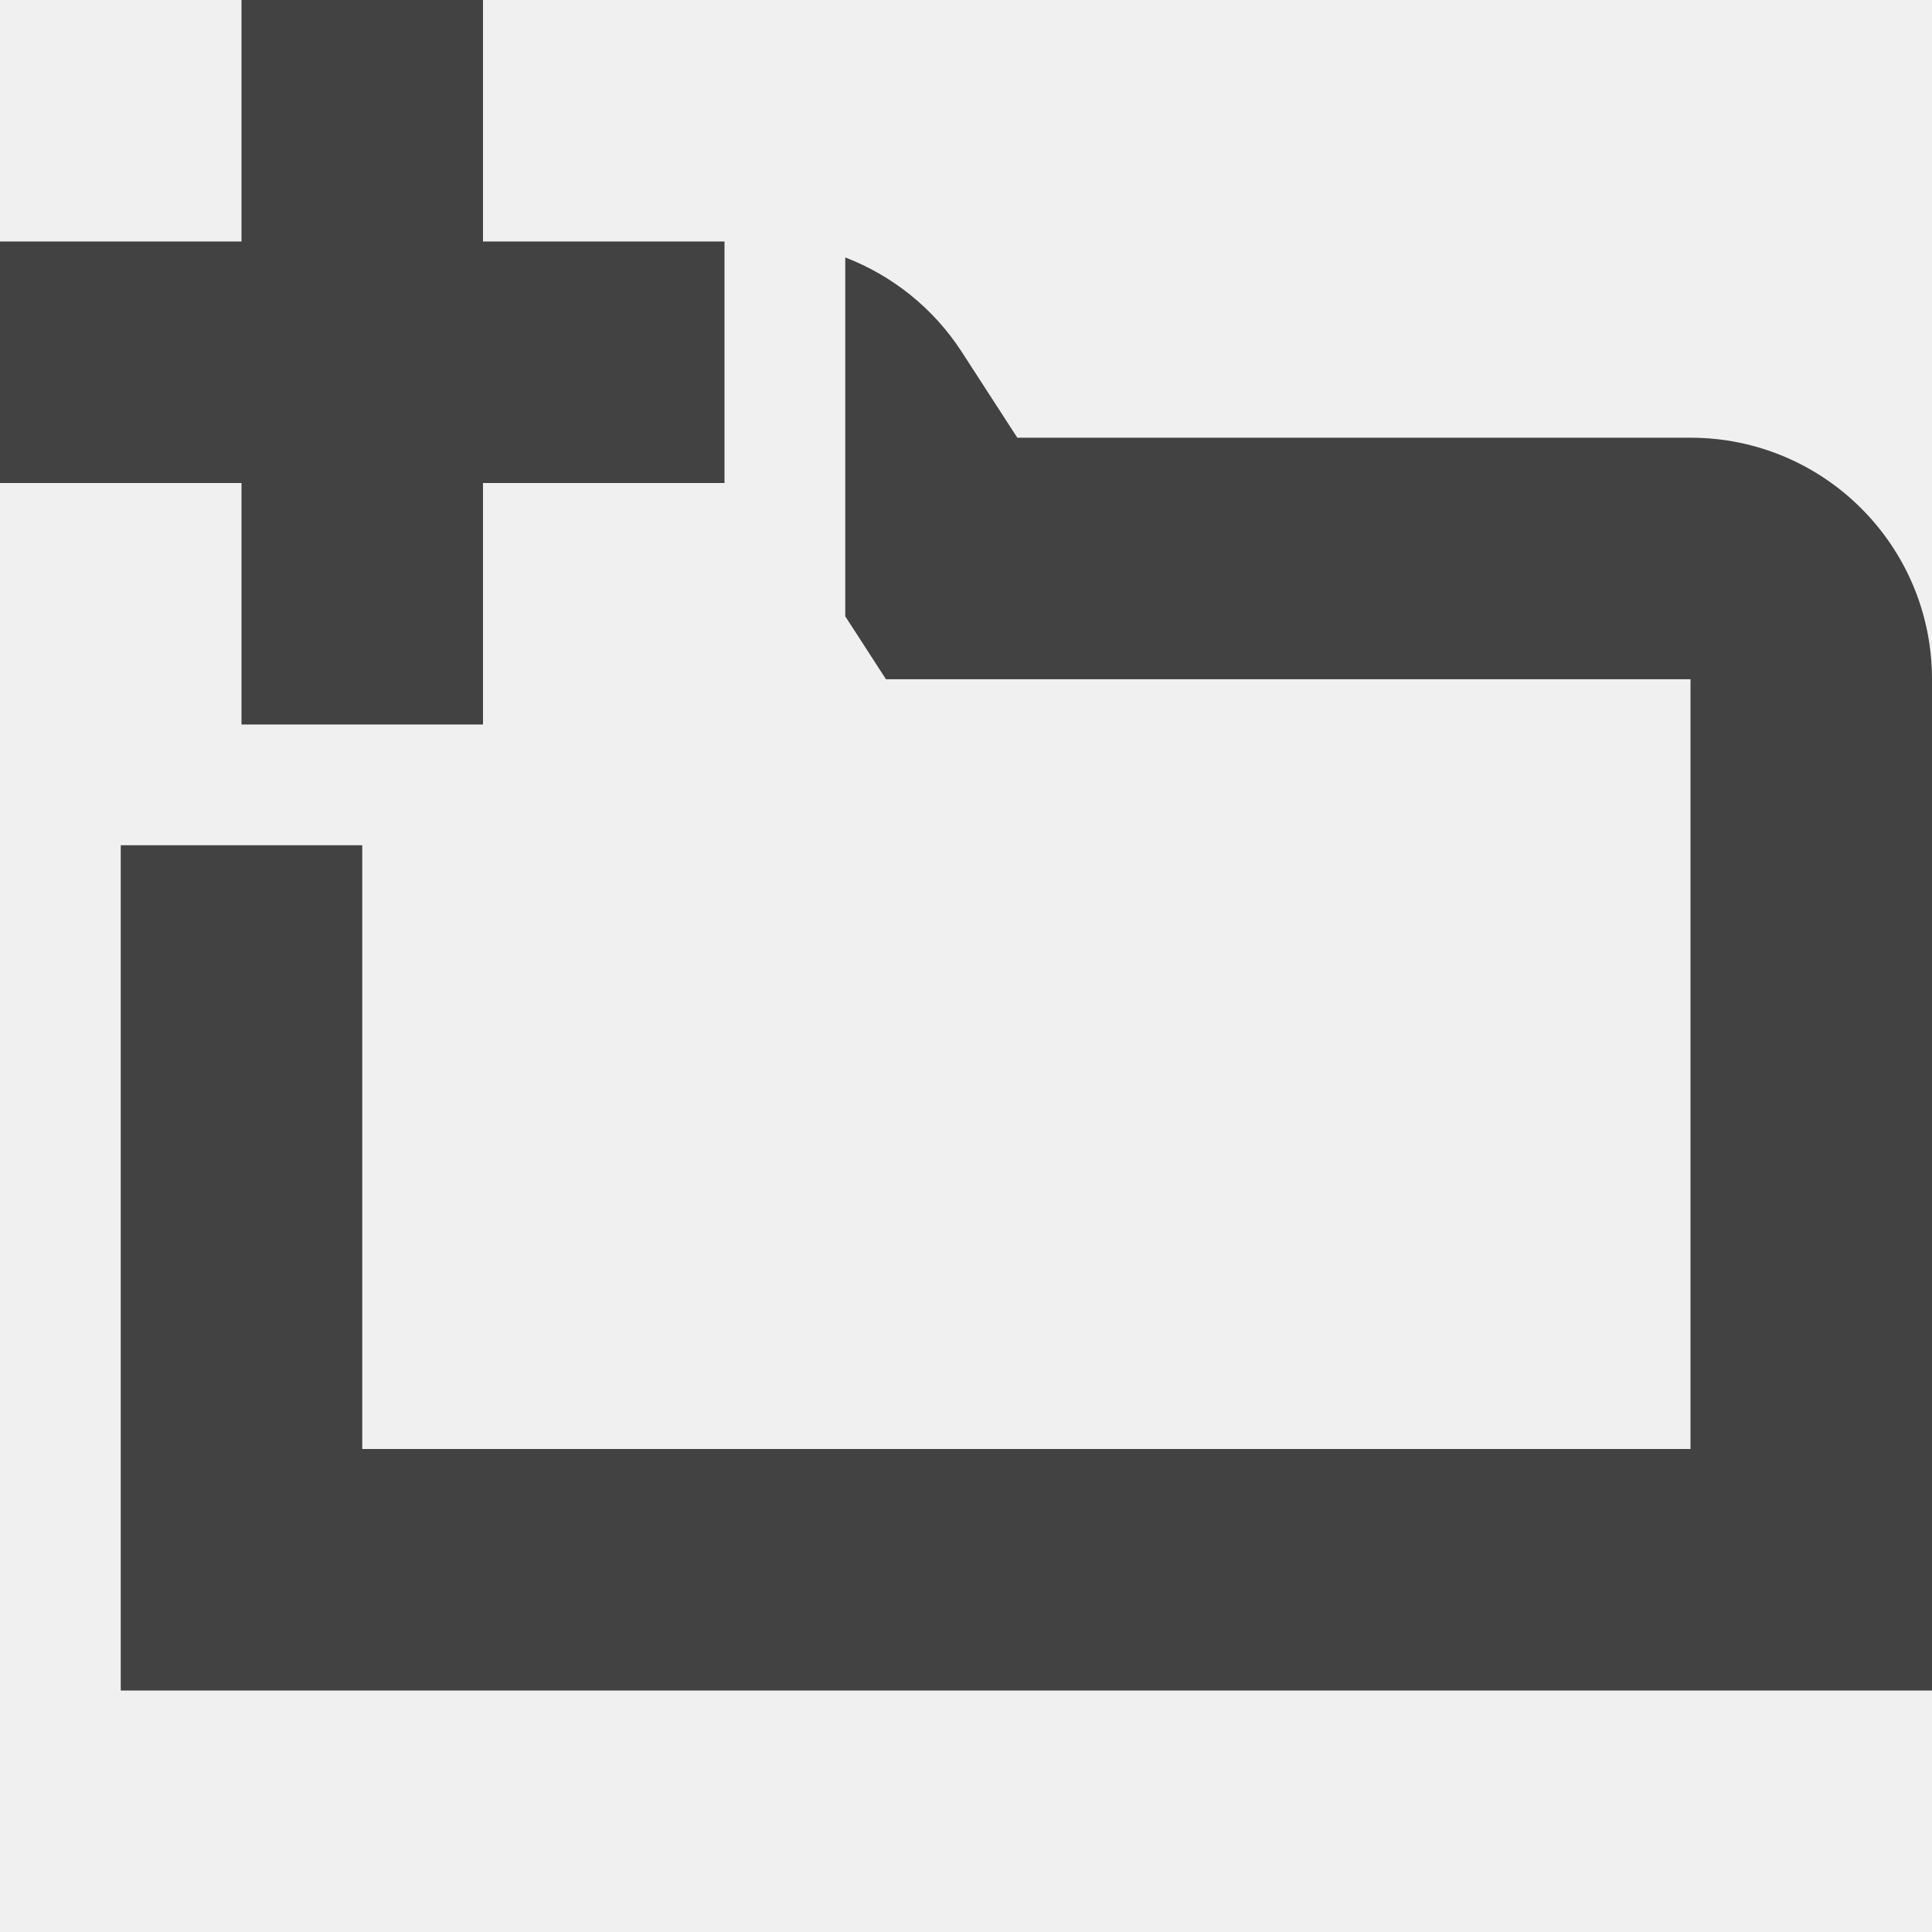
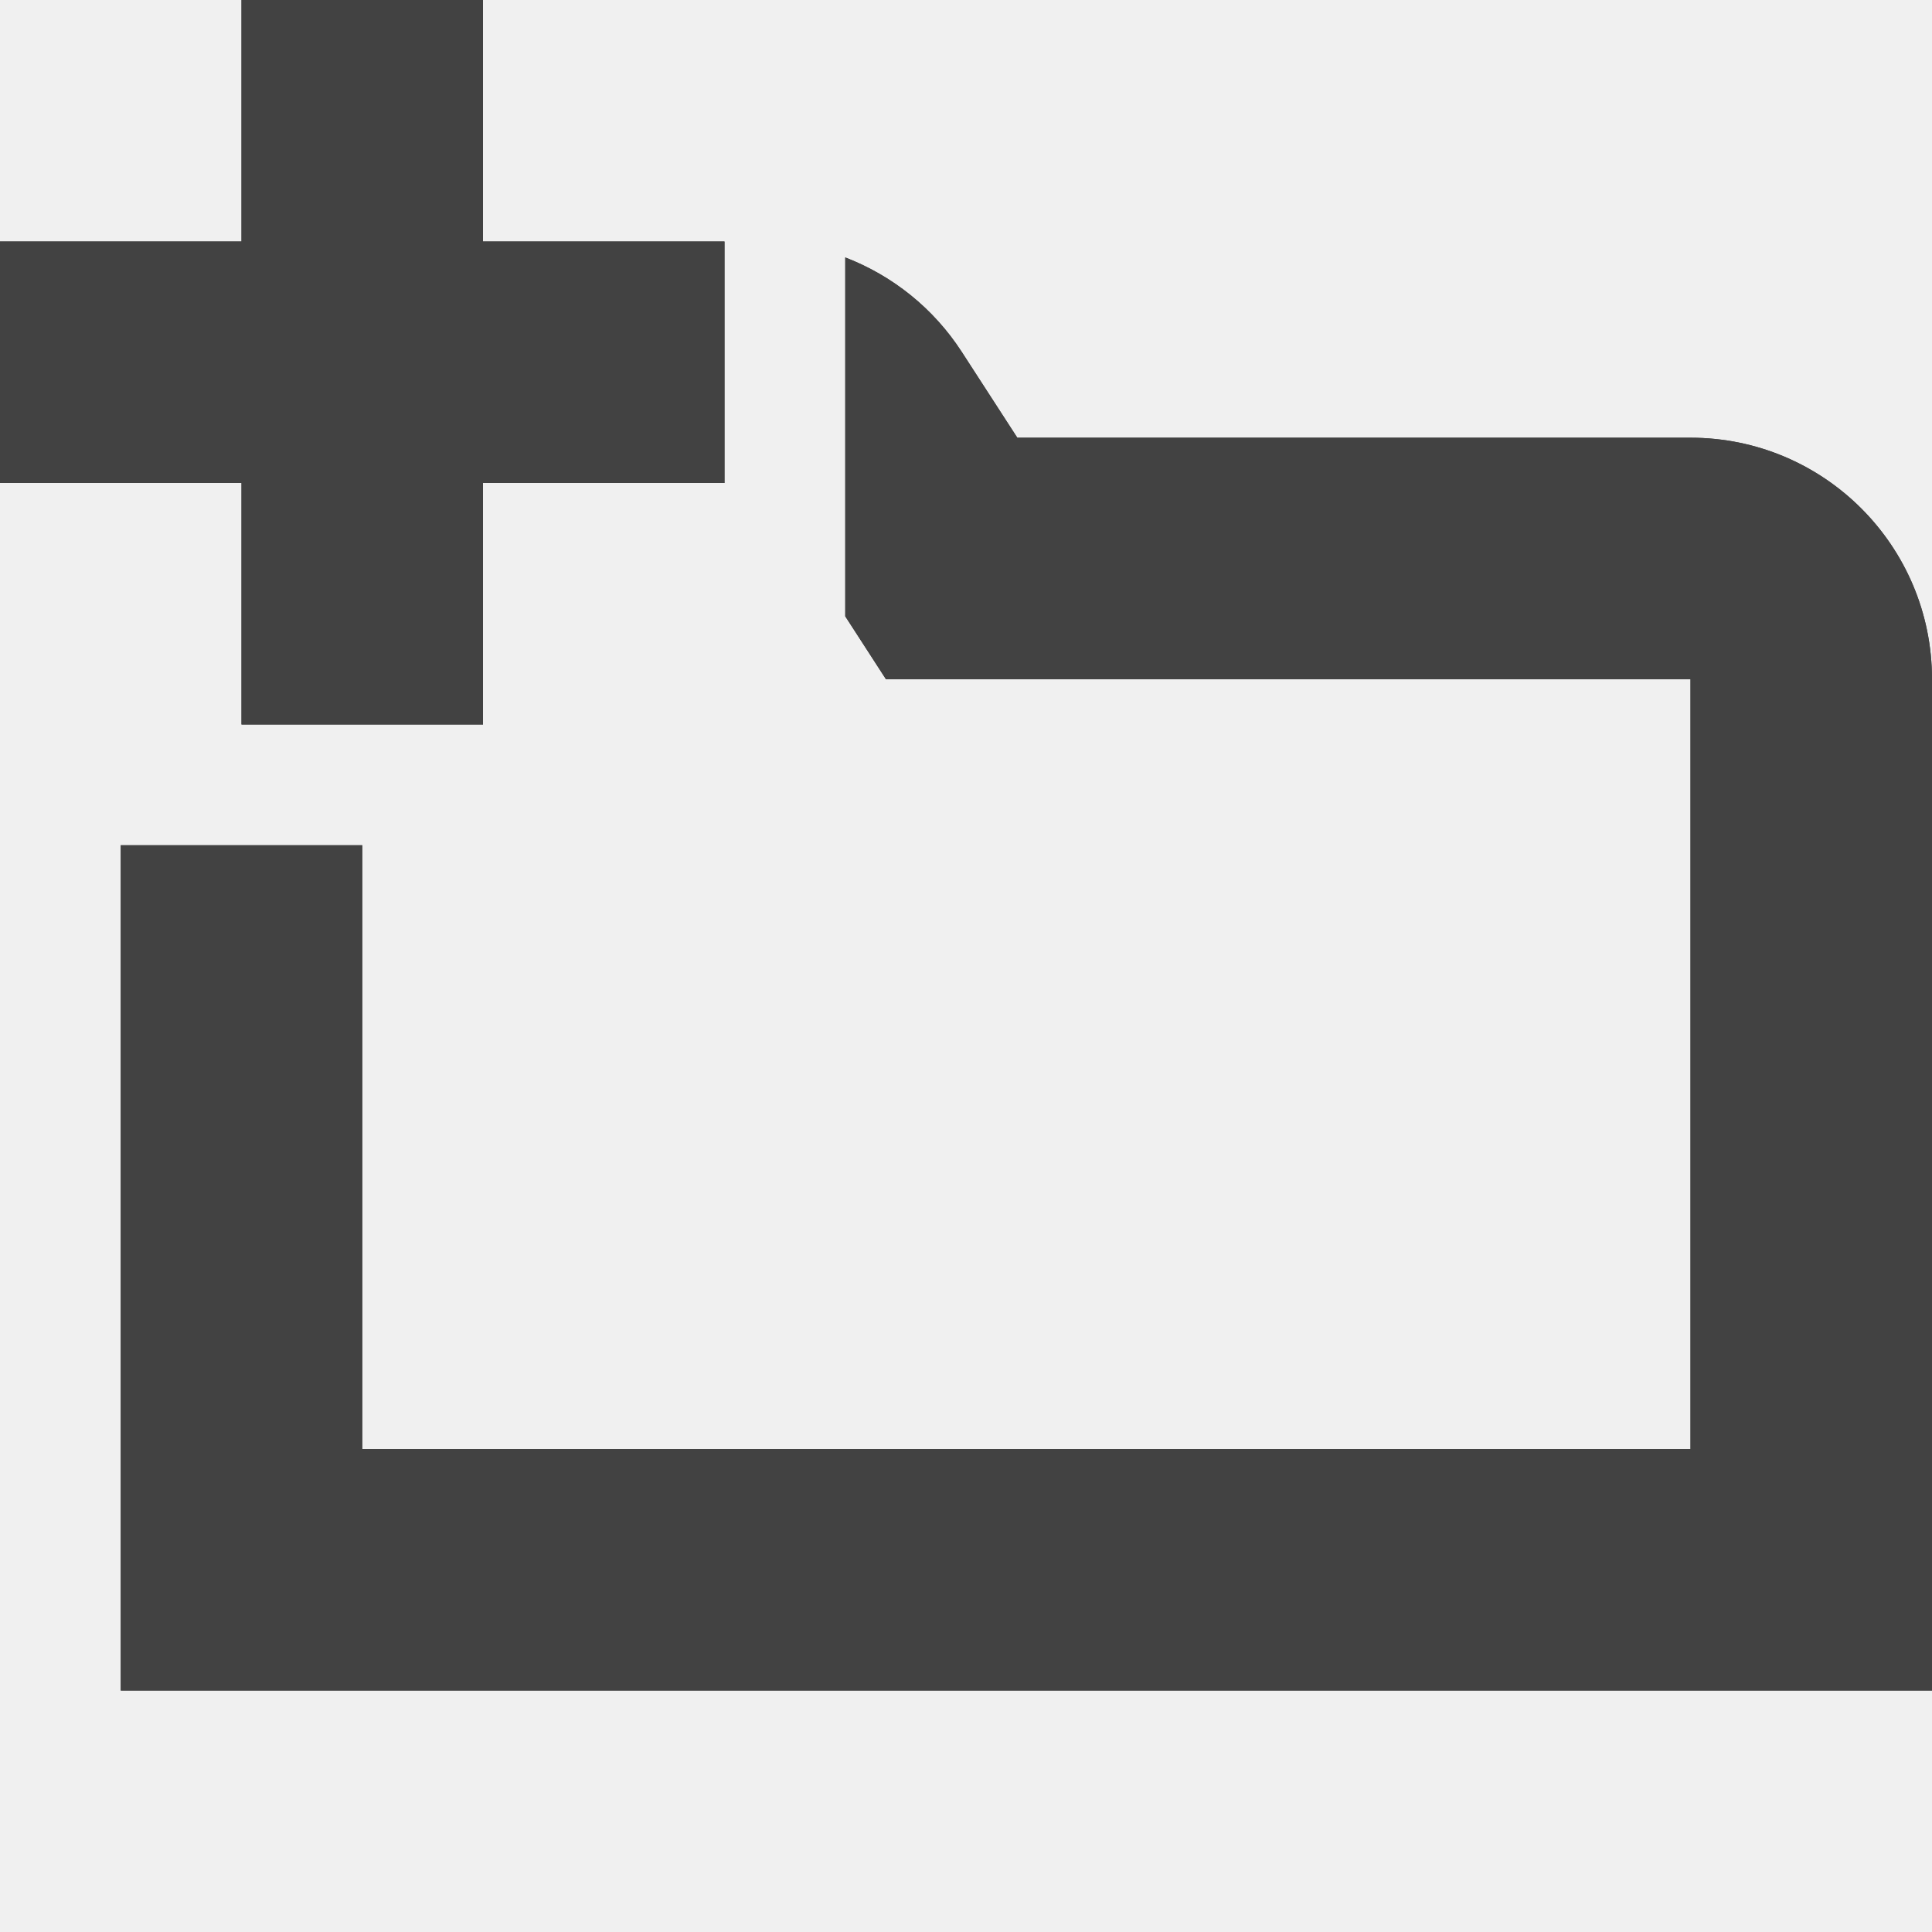
<svg xmlns="http://www.w3.org/2000/svg" width="16" height="16" viewBox="0 0 16 16" fill="none">
+   <mask id="path-1-inside-1" fill="white">
+     <path fill-rule="evenodd" clip-rule="evenodd" d="M2 6L2 8.74228e-08L4 0L4 6L2 6Z" />
+   </mask>
  <path fill-rule="evenodd" clip-rule="evenodd" d="M2 6L2 8.74228e-08L4 0L4 6L2 6Z" fill="#424242" />
+   <path d="M2 8.74228e-08L2 -2L-8.74228e-08 -2L0 1.74846e-07L2 8.74228e-08ZM2 6L2.62268e-07 6L3.49691e-07 8L2 8L2 6ZM4 0L6 -8.74228e-08L6 -2L4 -2L4 0ZM4 6L4 8L6 8L6 6L4 6ZM0 1.74846e-07L2.62268e-07 6L4 6L4 0L0 1.74846e-07ZM4 -2L2 -2L2 2L4 2L4 -2ZM6 6L6 -8.74228e-08L2 8.74228e-08L2 6L6 6ZM2 8L4 8L4 4L2 4L2 8Z" fill="#424242" mask="url(#path-1-inside-1)" />
+   <mask id="path-3-inside-2" fill="white">
+     <path fill-rule="evenodd" clip-rule="evenodd" d="M0 2H6V4H0V2Z" />
+   </mask>
  <path fill-rule="evenodd" clip-rule="evenodd" d="M0 2H6V4H0V2Z" fill="#424242" />
-   <path fill-rule="evenodd" clip-rule="evenodd" d="M1 7V14H16V5.625C16 4.52 15.105 3.625 14 3.625H8.425L7.964 2.913C7.73 2.552 7.39 2.282 7 2.132V5.104L7.337 5.625H14V12H3V7H1Z" fill="#424242" />
+   <path d="M6 2H8V0H6V2ZM0 2V0H-2V2H0ZM6 4V6H8V4H6ZM0 4H-2V6H0V4ZM6 0H0V4H6V0ZM8 4V2H4V4H8ZM0 6H6V2H0V6ZM-2 2V4H2V2H-2Z" fill="#424242" mask="url(#path-3-inside-2)" />
+   <mask id="path-5-inside-3" fill="white">
+     <path fill-rule="evenodd" clip-rule="evenodd" d="M1 7V12V14H3H14H16V12V5.625C16 4.52 15.105 3.625 14 3.625H8.425L7.964 2.913C7.73 2.552 7.39 2.282 7 2.132V5.104L7.337 5.625H8.425H12H14V7.625V10V12H12H5H3V10V7H1Z" />
+   </mask>
+   <path fill-rule="evenodd" clip-rule="evenodd" d="M1 7V12V14H3H14H16V12V5.625C16 4.52 15.105 3.625 14 3.625H8.425L7.964 2.913C7.73 2.552 7.39 2.282 7 2.132V5.104L7.337 5.625H8.425H12H14V7.625V10V12H12H5H3V10V7H1Z" fill="#424242" />
+   <path d="M1 7V5H-1V7H1ZM1 14H-1V16H1V14ZM16 14V16H18V14H16ZM8.425 3.625L6.746 4.712L7.337 5.625H8.425V3.625ZM7.964 2.913L6.285 4L6.285 4L7.964 2.913ZM7 2.132L7.715 0.265L5 -0.776V2.132H7ZM7 5.104H5V5.695L5.321 6.192L7 5.104ZM7.337 5.625L5.658 6.712L6.25 7.625H7.337V5.625ZM14 5.625H16V3.625H14V5.625ZM14 12V14H16V12H14ZM3 12H1V14H3V12ZM3 7H5V5H3V7ZM3 12V7H-1V12H3ZM3 14V12H-1V14H3ZM3 12H1V16H3V12ZM14 12H3V16H14V12ZM16 12H14V16H16V12ZM14 12V14H18V12H14ZM14 5.625V12H18V5.625H14ZM14 5.625V5.625H18C18 3.416 16.209 1.625 14 1.625V5.625ZM8.425 5.625H14V1.625H8.425V5.625ZM6.285 4L6.746 4.712L10.103 2.538L9.642 1.826L6.285 4ZM6.285 4L6.285 4L9.642 1.826C9.175 1.104 8.495 0.563 7.715 0.265L6.285 4ZM5 2.132V5.104H9V2.132H5ZM9.016 4.538L8.679 4.017L5.321 6.192L5.658 6.712L9.016 4.538ZM8.425 3.625H7.337V7.625H8.425V3.625ZM12 3.625H8.425V7.625H12V3.625ZM14 3.625H12V7.625H14V3.625ZM16 7.625V5.625H12V7.625H16ZM16 10V7.625H12V10H16ZM16 12V10H12V12H16ZM12 14H14V10H12V14ZM5 14H12V10H5V14ZM3 14H5V10H3V14ZM1 10V12H5V10H1ZM1 7V10H5V7H1ZM3 5H1V9H3V5Z" fill="#424242" mask="url(#path-5-inside-3)" />
</svg>
